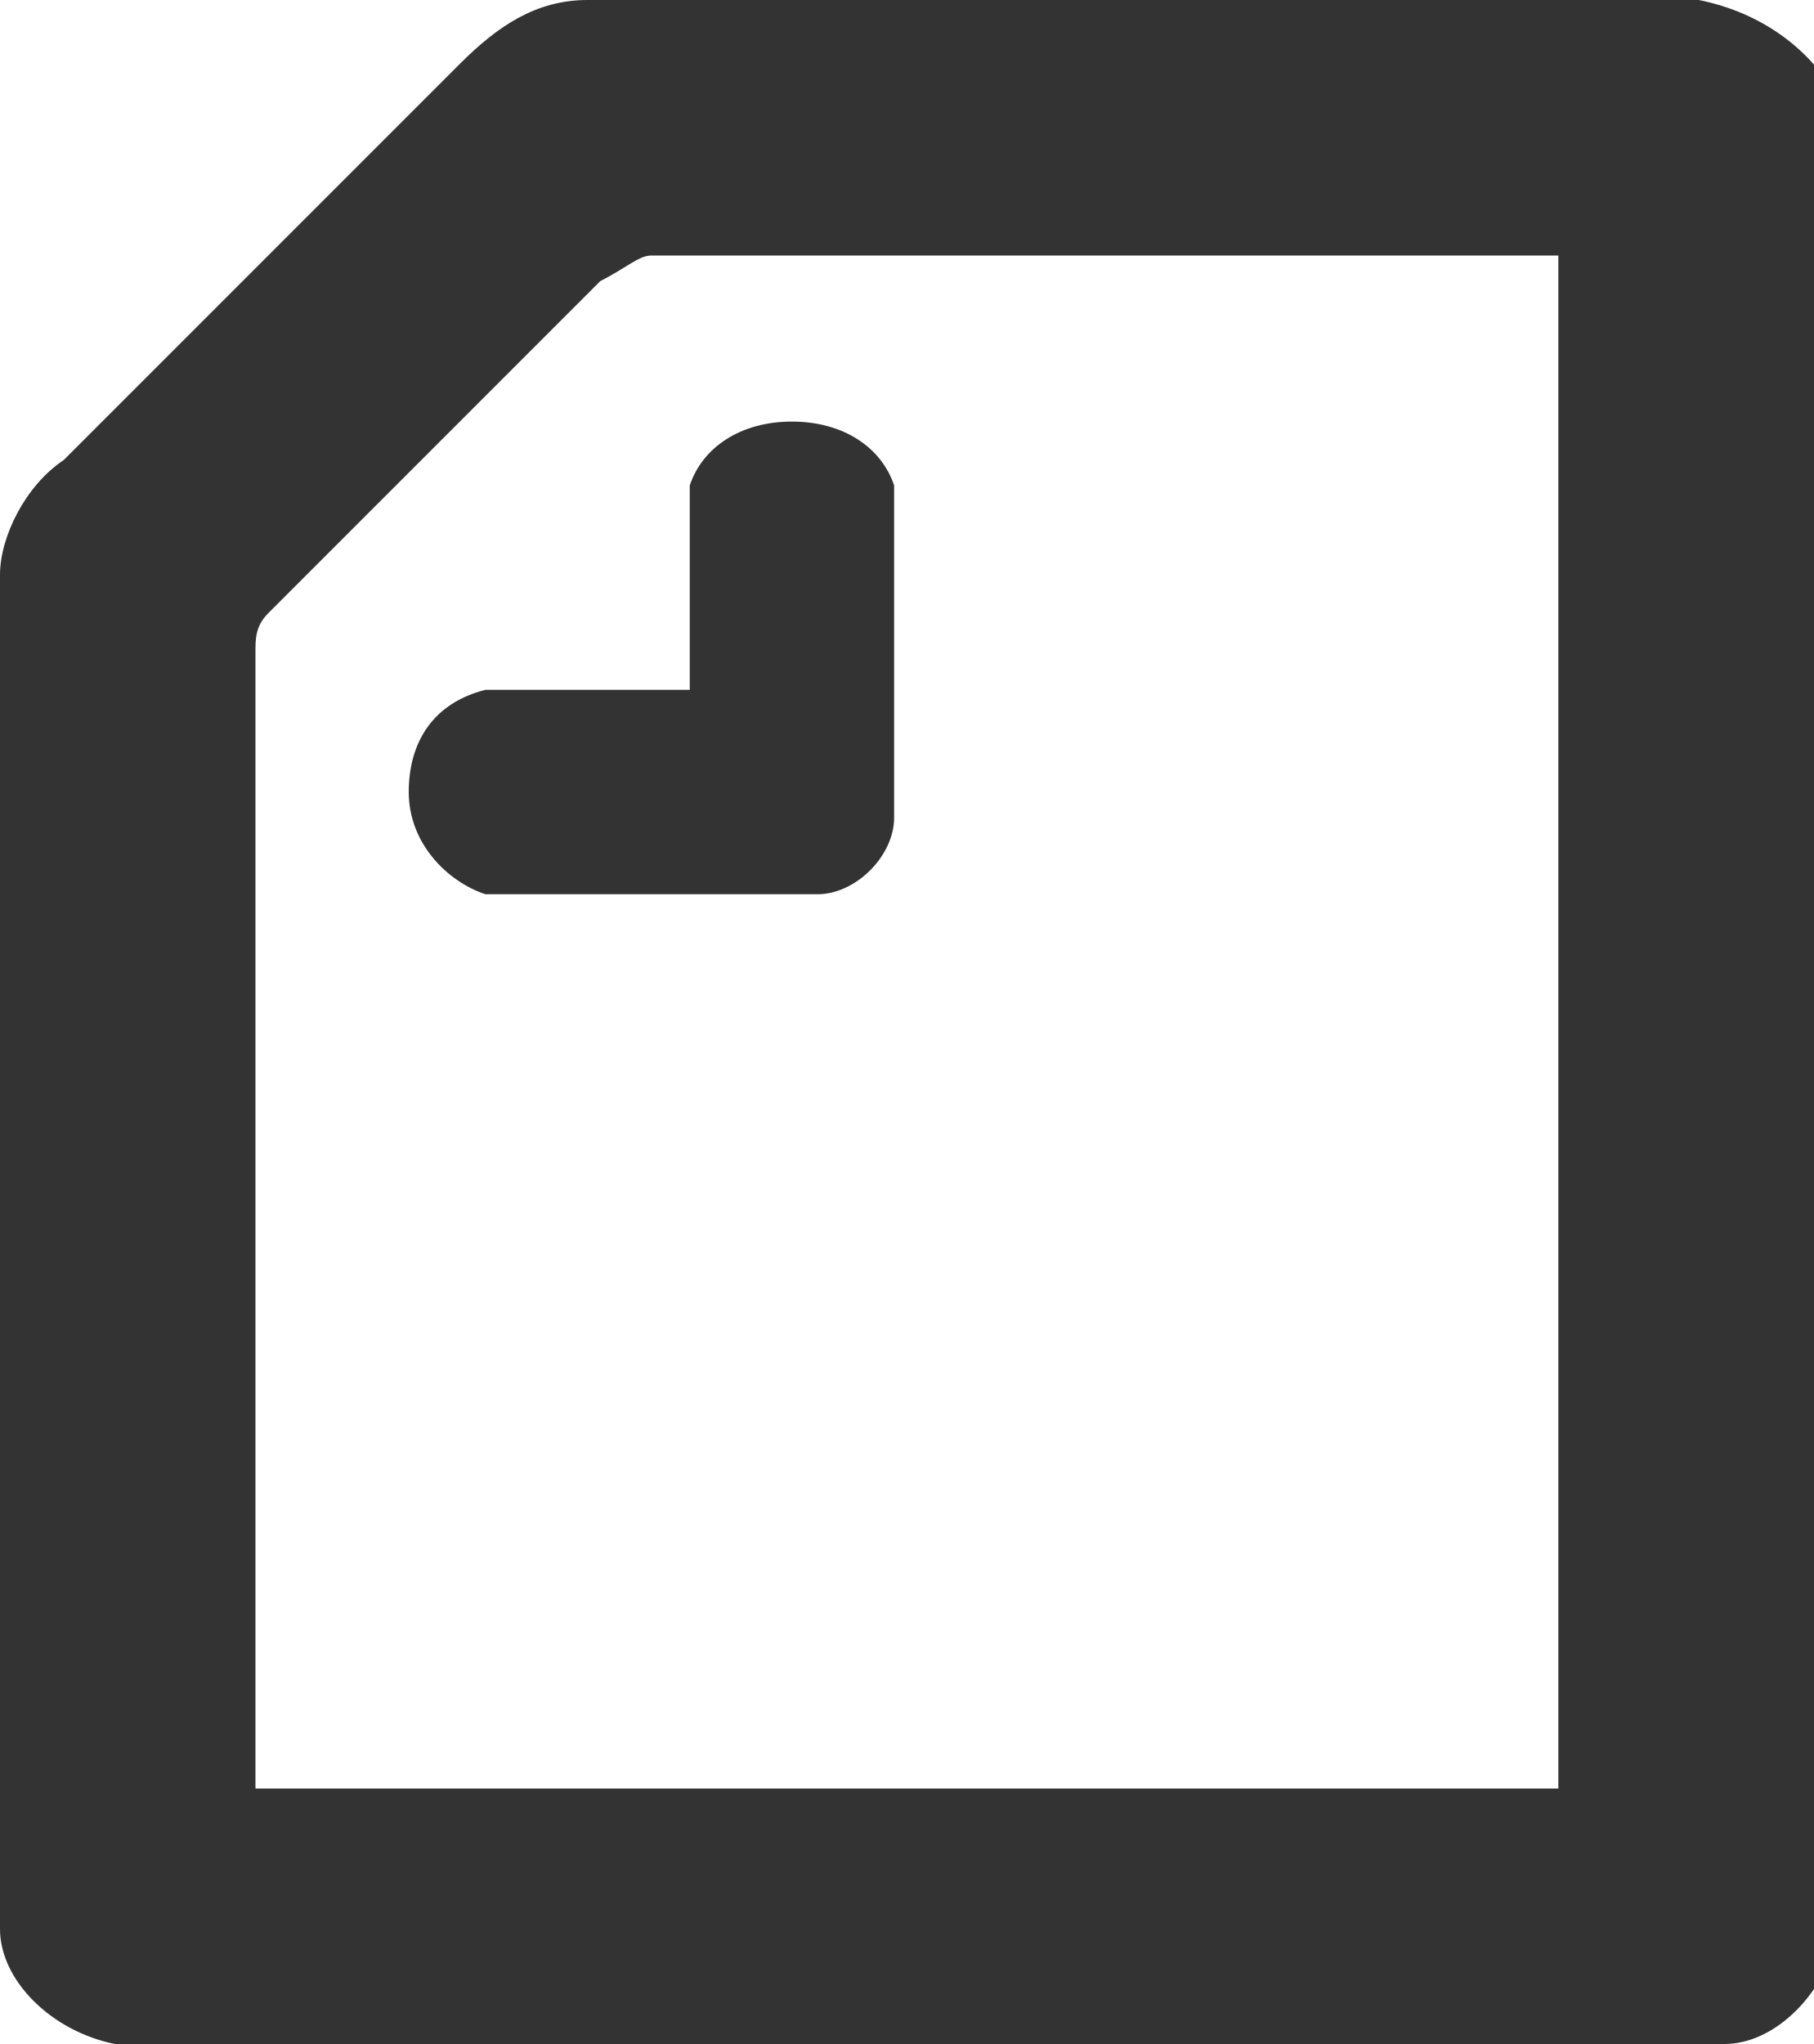
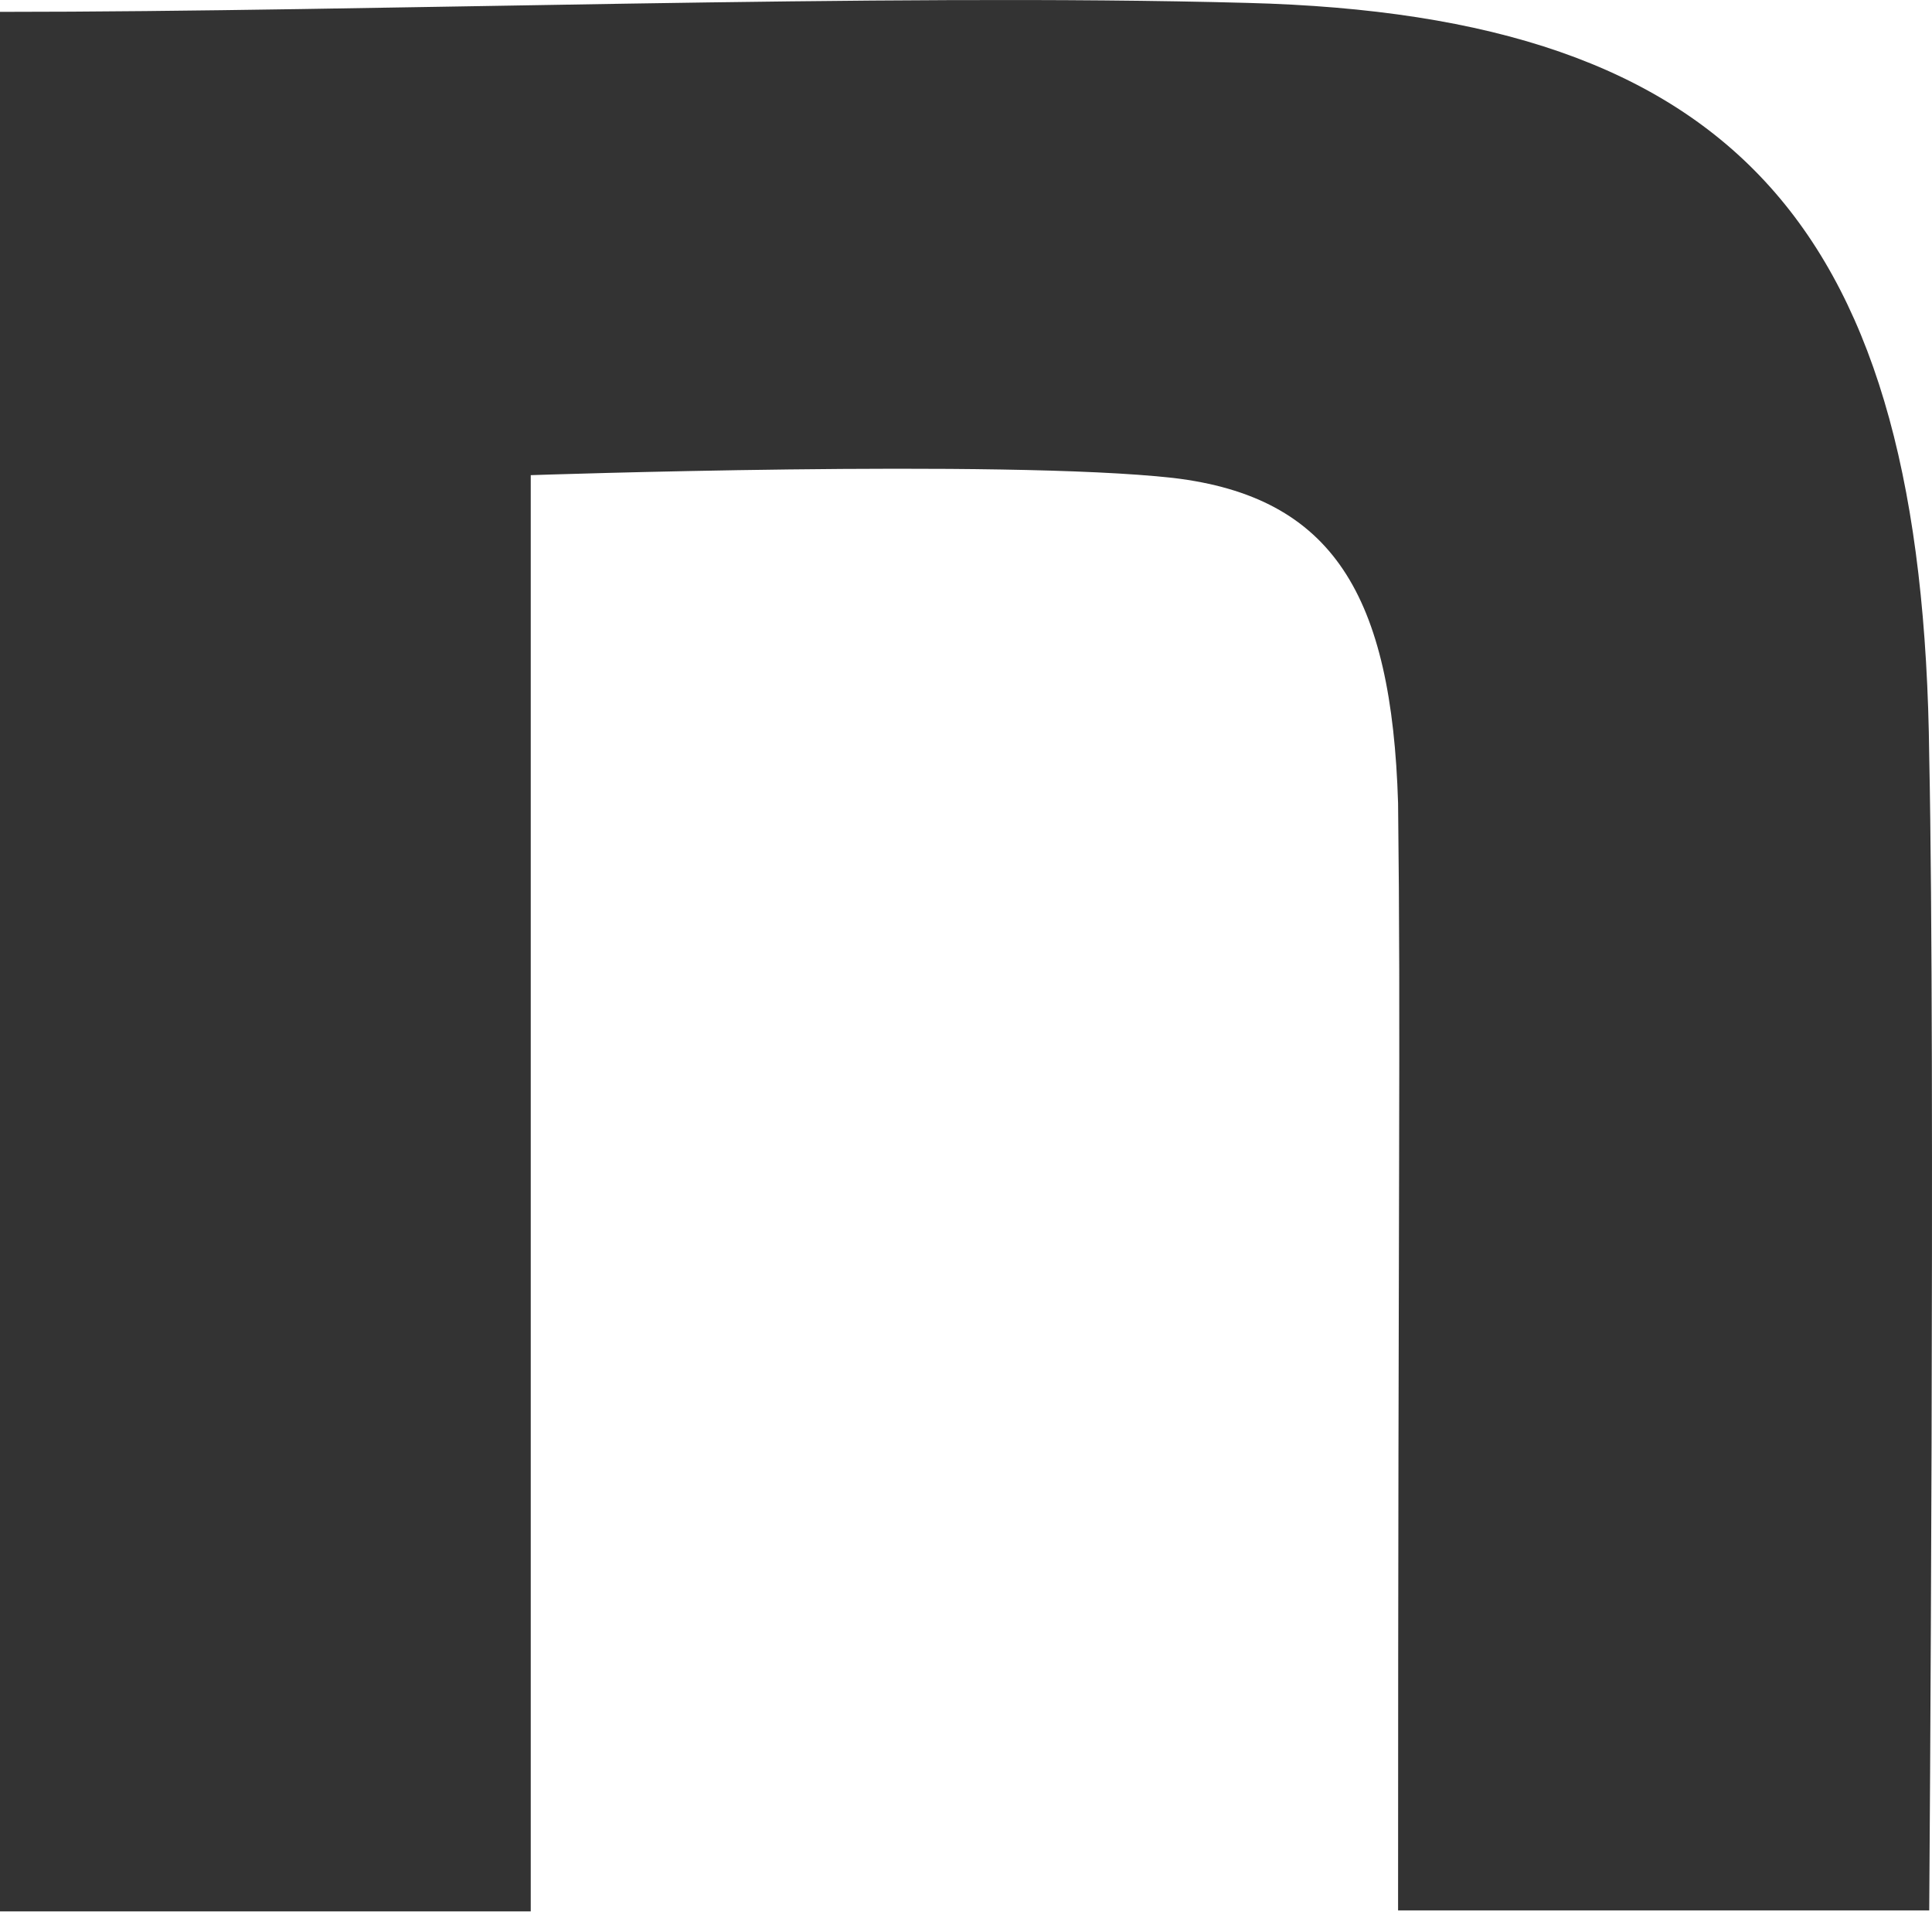
- <svg xmlns="http://www.w3.org/2000/svg" version="1.1" id="レイヤー_1" x="0px" y="0px" width="14.2px" height="16px" viewBox="0 0 14.2 16" style="enable-background:new 0 0 14.2 16;" xml:space="preserve">
-   <style type="text/css">
- 	.st0{fill-rule:evenodd;clip-rule:evenodd;fill:#333333;}
- </style>
-   <g id="black_x2F_logo_x5F_symbol_00000024712832856029259680000012404606608392854207_">
-     <path id="Shape_00000070102189318967618450000012576104300906715536_" class="st0" d="M5.4,5.4V4.2c0-0.2,0-0.3,0-0.4   c0.1-0.3,0.4-0.5,0.8-0.5S6.9,3.5,7,3.8c0,0.1,0,0.2,0,0.4v1.9c0,0.1,0,0.2,0,0.3C7,6.7,6.7,7,6.4,7C6.3,7,6.2,7,6.1,7H4.2   C4,7,3.9,7,3.8,7C3.5,6.9,3.2,6.6,3.2,6.2c0-0.4,0.2-0.7,0.6-0.8c0.1,0,0.2,0,0.4,0H5.4z M12.2,14H2V5.1c0-0.1,0-0.2,0.1-0.3   l2.6-2.6C4.9,2.1,5,2,5.1,2h7.1V14z M13.3,0c-0.1,0-0.1,0-0.3,0H4.8C4.7,0,4.6,0,4.6,0c-0.4,0-0.7,0.2-1,0.5L0.5,3.6   C0.2,3.8,0,4.2,0,4.5c0,0.1,0,0.2,0,0.2v10.1c0,0.1,0,0.2,0,0.3c0,0.4,0.4,0.8,0.9,0.9c0.1,0,0.1,0,0.3,0h12c0.1,0,0.2,0,0.3,0   c0.4,0,0.8-0.4,0.9-0.9c0-0.1,0-0.1,0-0.3V1.1c0-0.1,0-0.2,0-0.3C14.2,0.4,13.8,0.1,13.3,0z" />
+ <svg xmlns="http://www.w3.org/2000/svg" id="グループ_24712" data-name="グループ 24712" width="14" height="13.85" viewBox="0 0 14 13.85">
+   <defs>
+     <clipPath id="clip-path">
+       <rect id="長方形_18597" data-name="長方形 18597" width="14" height="13.85" transform="translate(0 0)" fill="none" />
+     </clipPath>
+   </defs>
+   <g id="グループ_24711" data-name="グループ 24711" clip-path="url(#clip-path)">
+     <path id="パス_5422" data-name="パス 5422" d="M0,.086c2.7,0,6.388-.137,9.038-.065,3.554.091,4.9,1.642,4.942,5.464.045,2.167,0,8.358,0,8.358H10.131c0-5.419.02-6.316,0-8.024C10.085,4.314,9.66,3.6,8.5,3.463c-1.224-.137-4.654-.02-4.654-.02V13.85H0Z" fill="#333" />
  </g>
</svg>
